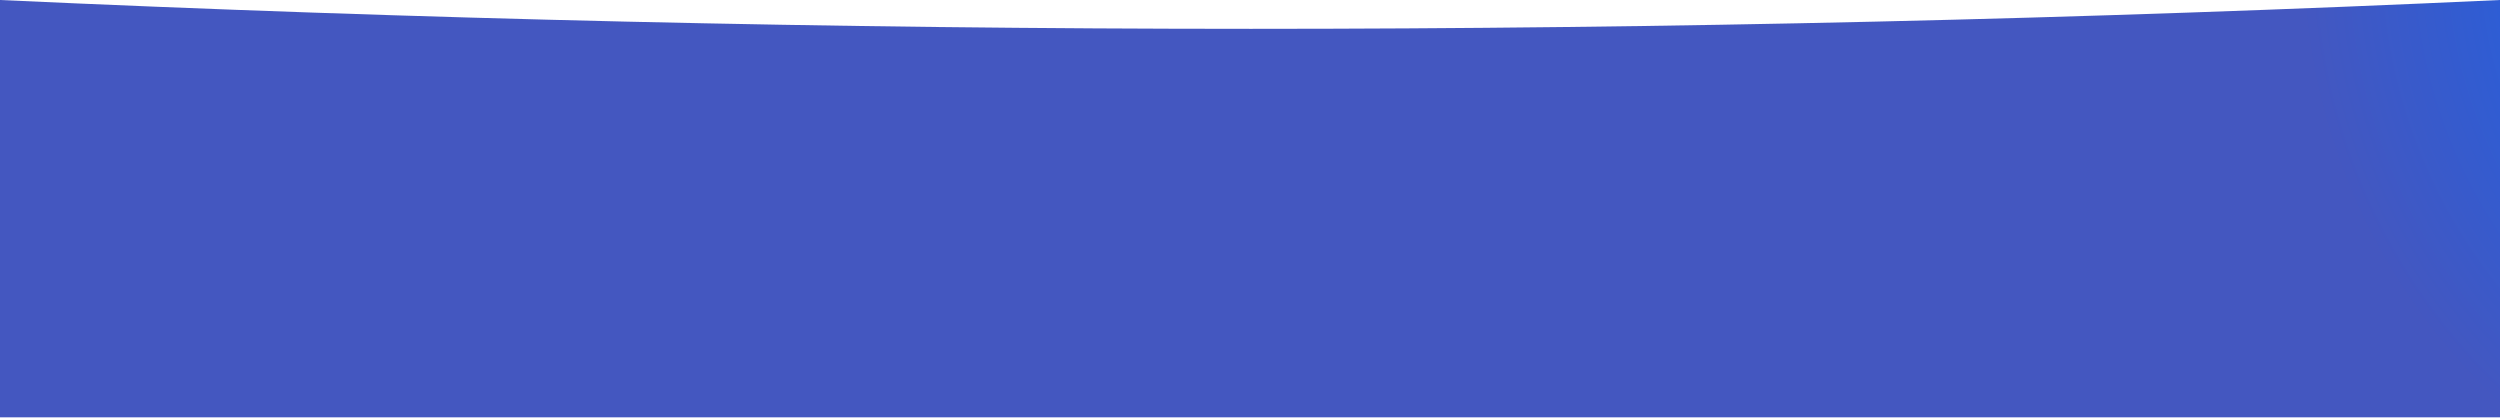
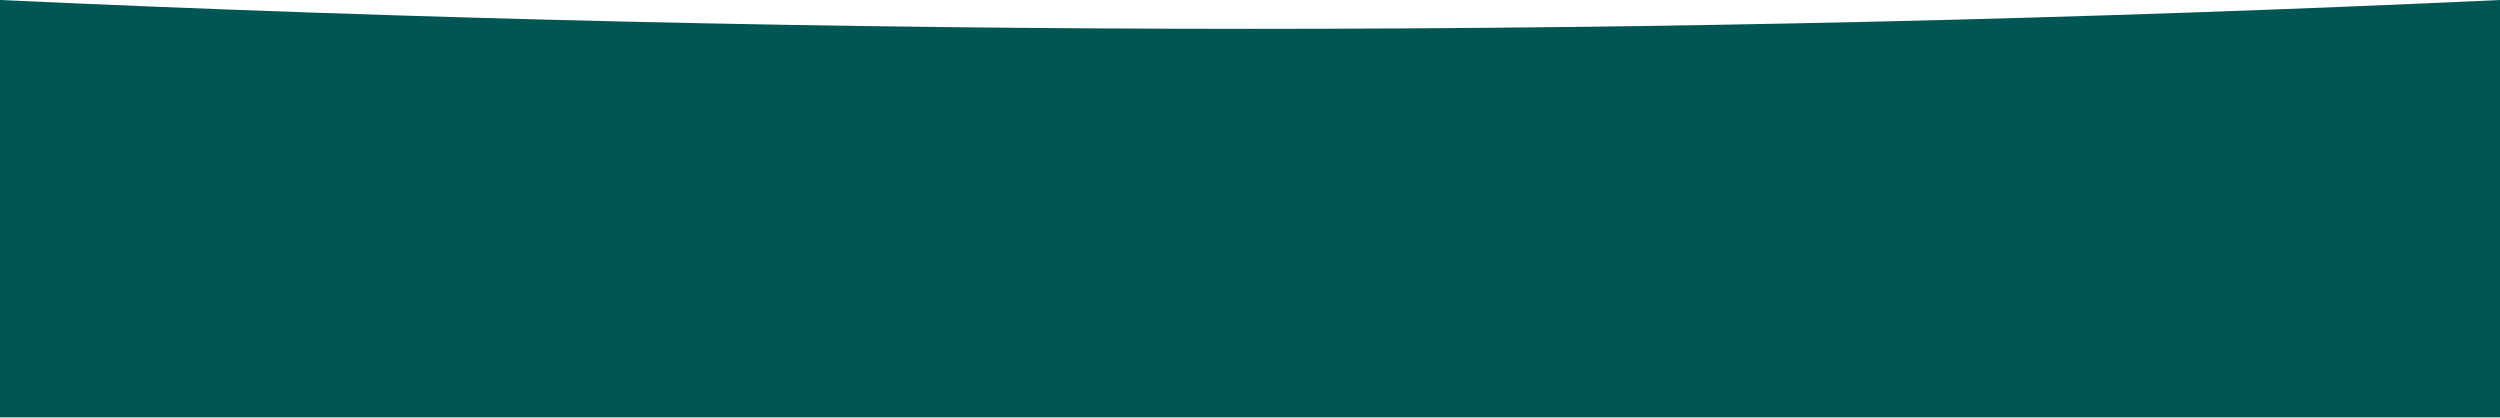
- <svg xmlns="http://www.w3.org/2000/svg" width="1294px" height="216px" viewBox="0 0 1294 216" version="1.1">
-   <defs>
+ <svg xmlns="http://www.w3.org/2000/svg" width="1294px" height="216px" viewBox="0 0 1294 216" version="1.1" id="svg846">
+   <defs id="defs841">
    <radialGradient cx="116.708%" cy="110.133%" fx="116.708%" fy="110.133%" r="147.8%" gradientTransform="translate(1.167079,1.101332),scale(0.166924,1),rotate(-170.6399),translate(-1.167079,-1.101332)" id="radialGradient-1">
-       <stop stop-color="#0069FF" offset="0%" />
-       <stop stop-color="#0269FD" offset="2.913%" />
-       <stop stop-color="#0369FC" offset="4.505%" />
-       <stop stop-color="#0468FB" offset="6.005%" />
-       <stop stop-color="#1165EF" offset="25.482%" />
-       <stop stop-color="#4457C0" offset="100%" />
+       <stop stop-color="#0069FF" offset="0%" id="stop828" />
+       <stop stop-color="#0269FD" offset="2.913%" id="stop830" />
+       <stop stop-color="#0369FC" offset="4.505%" id="stop832" />
+       <stop stop-color="#0468FB" offset="6.005%" id="stop834" />
+       <stop stop-color="#1165EF" offset="25.482%" id="stop836" />
+       <stop stop-color="#4457C0" offset="100%" id="stop838" />
    </radialGradient>
  </defs>
  <g id="Ressource" stroke="none" stroke-width="1" fill="none" fill-rule="evenodd">
    <g id="wave_footer" fill="url(#radialGradient-1)">
-       <path d="M0,0 L1294,3.28701505e-11 L1294,216 C1078.477,206.05 862.976,201.075 647.497,201.075 C432.019,201.075 216.186,206.05 6.60793035e-14,216 L0,0 Z" id="Image-Hero-Copy" transform="translate(647, 108) scale(1, -1) translate(-647, -108) " />
+       <path d="M0,0 L1294,3.28701505e-11 L1294,216 C1078.477,206.05 862.976,201.075 647.497,201.075 C432.019,201.075 216.186,206.05 6.60793035e-14,216 L0,0 Z" id="Image-Hero-Copy" transform="translate(647, 108) scale(1, -1) translate(-647, -108) " style="fill:#005653;fill-opacity:1" />
    </g>
  </g>
</svg>
